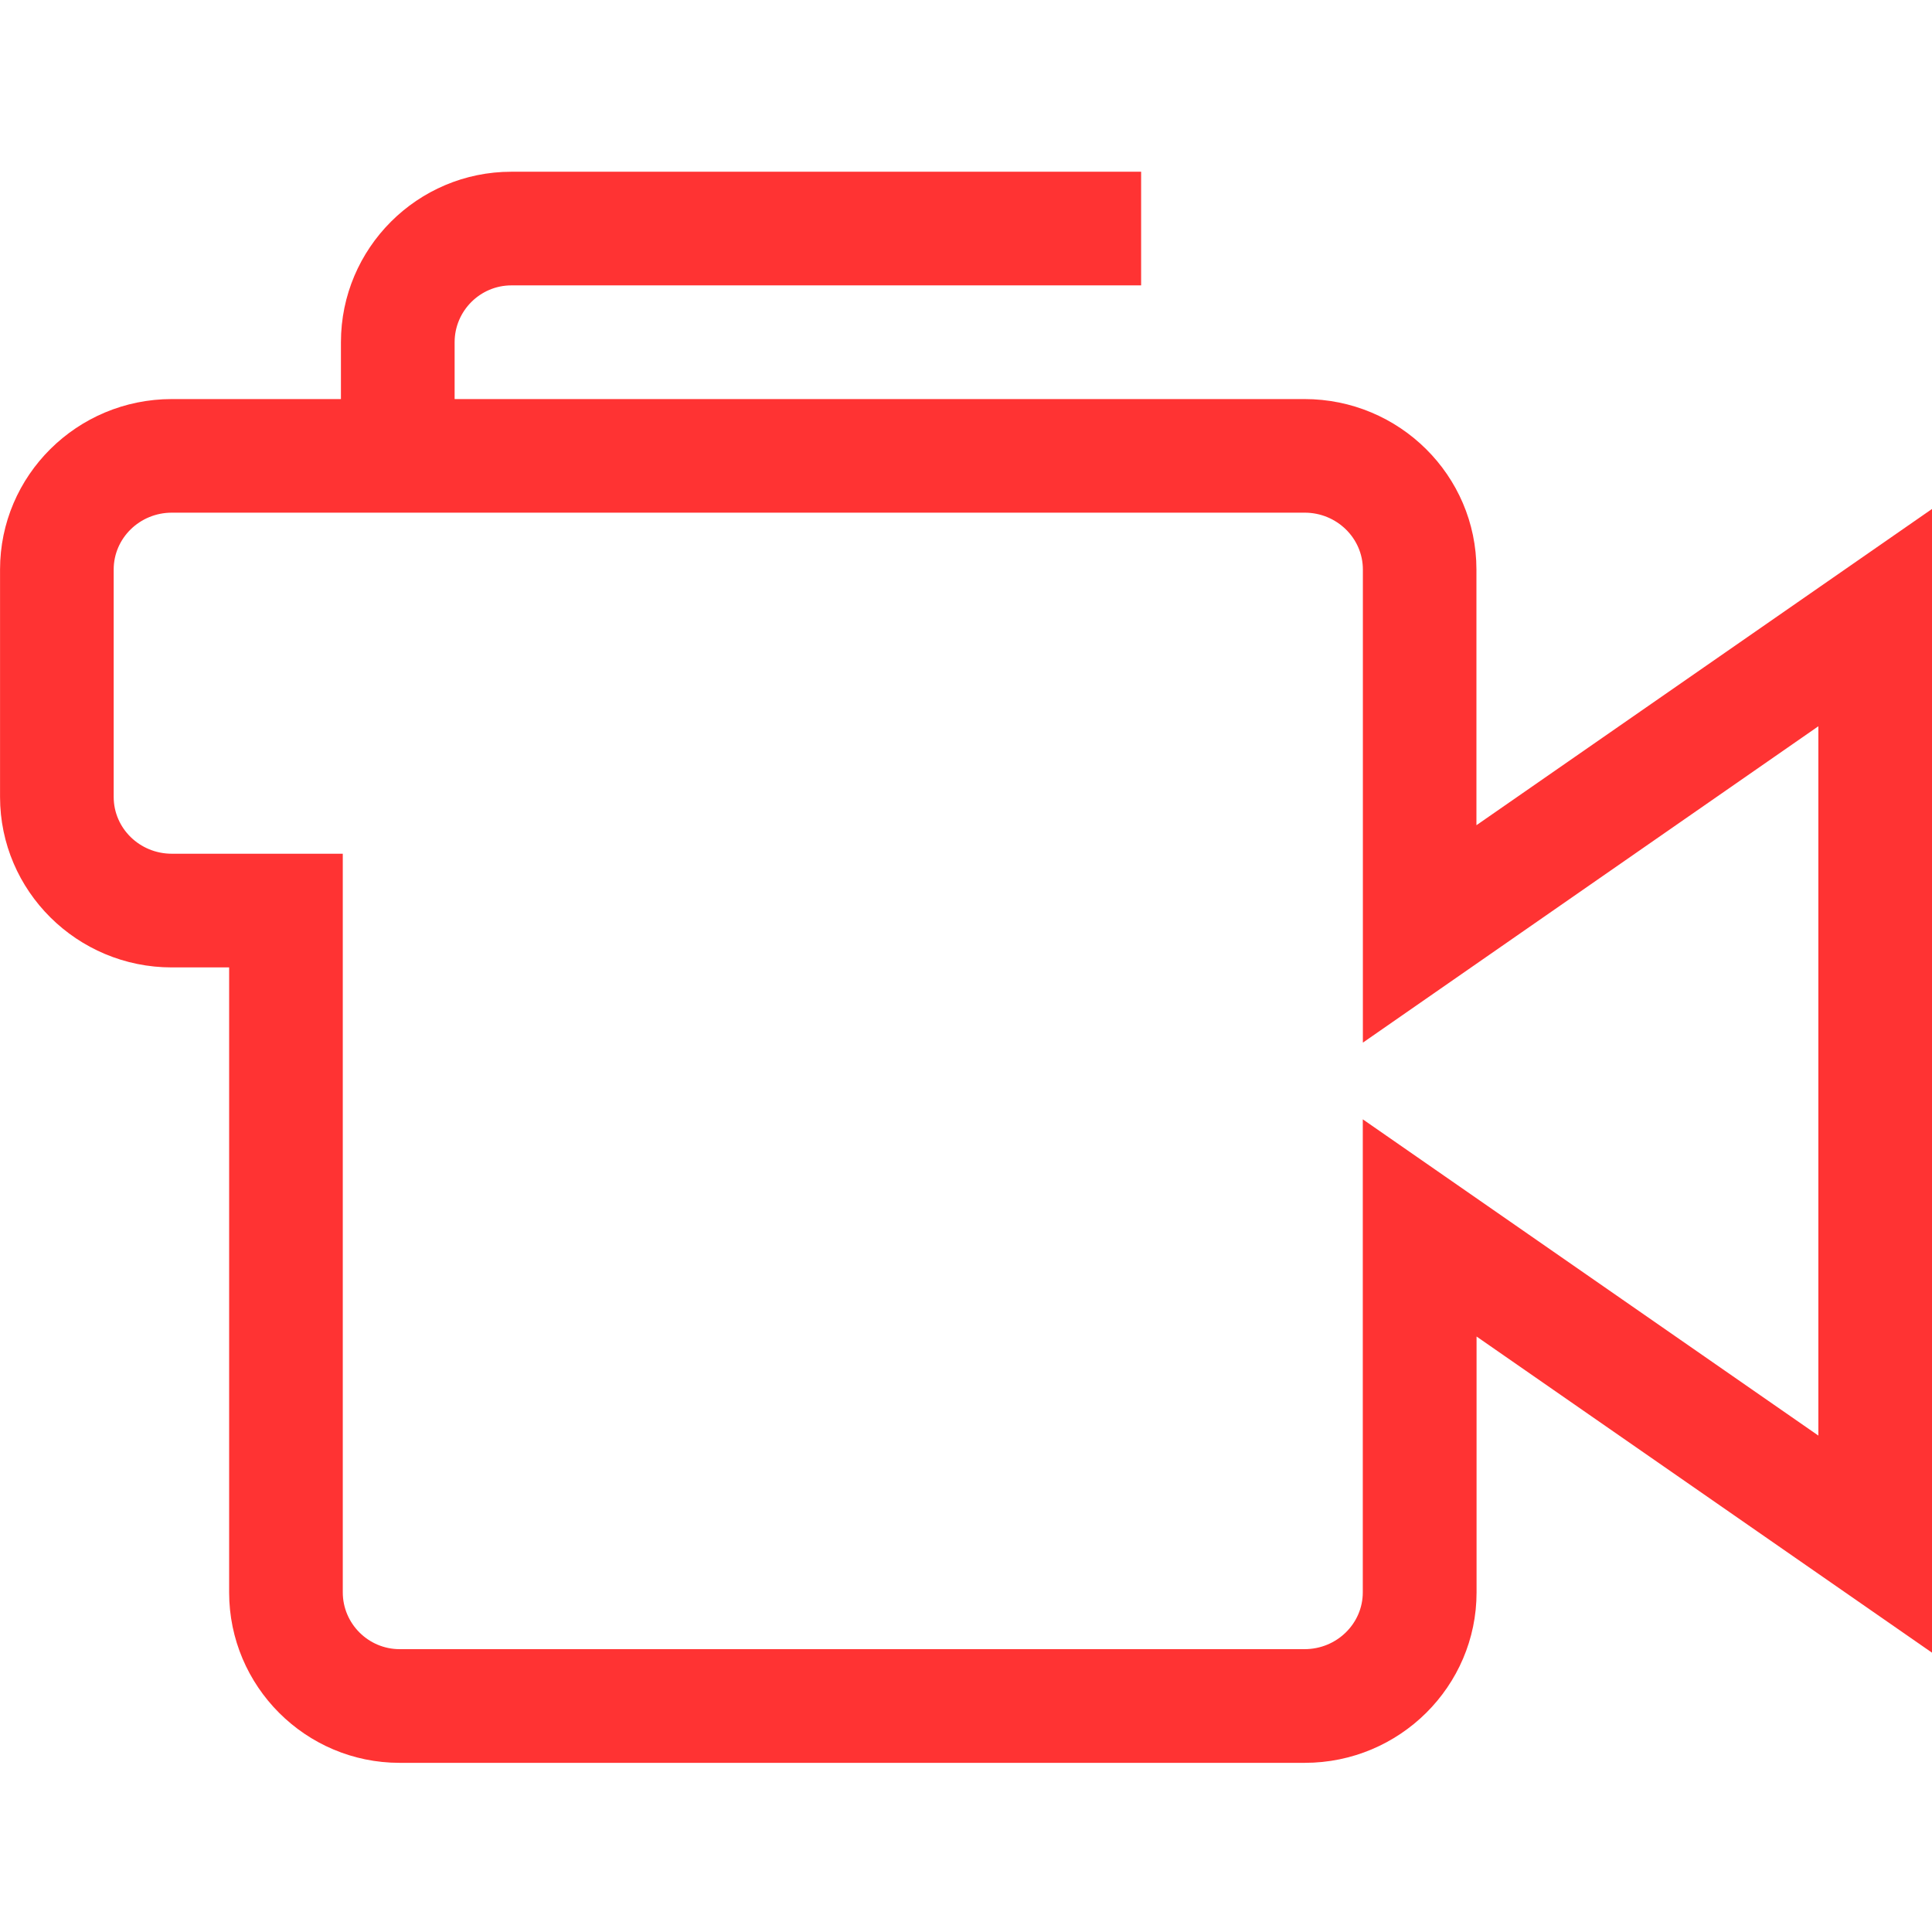
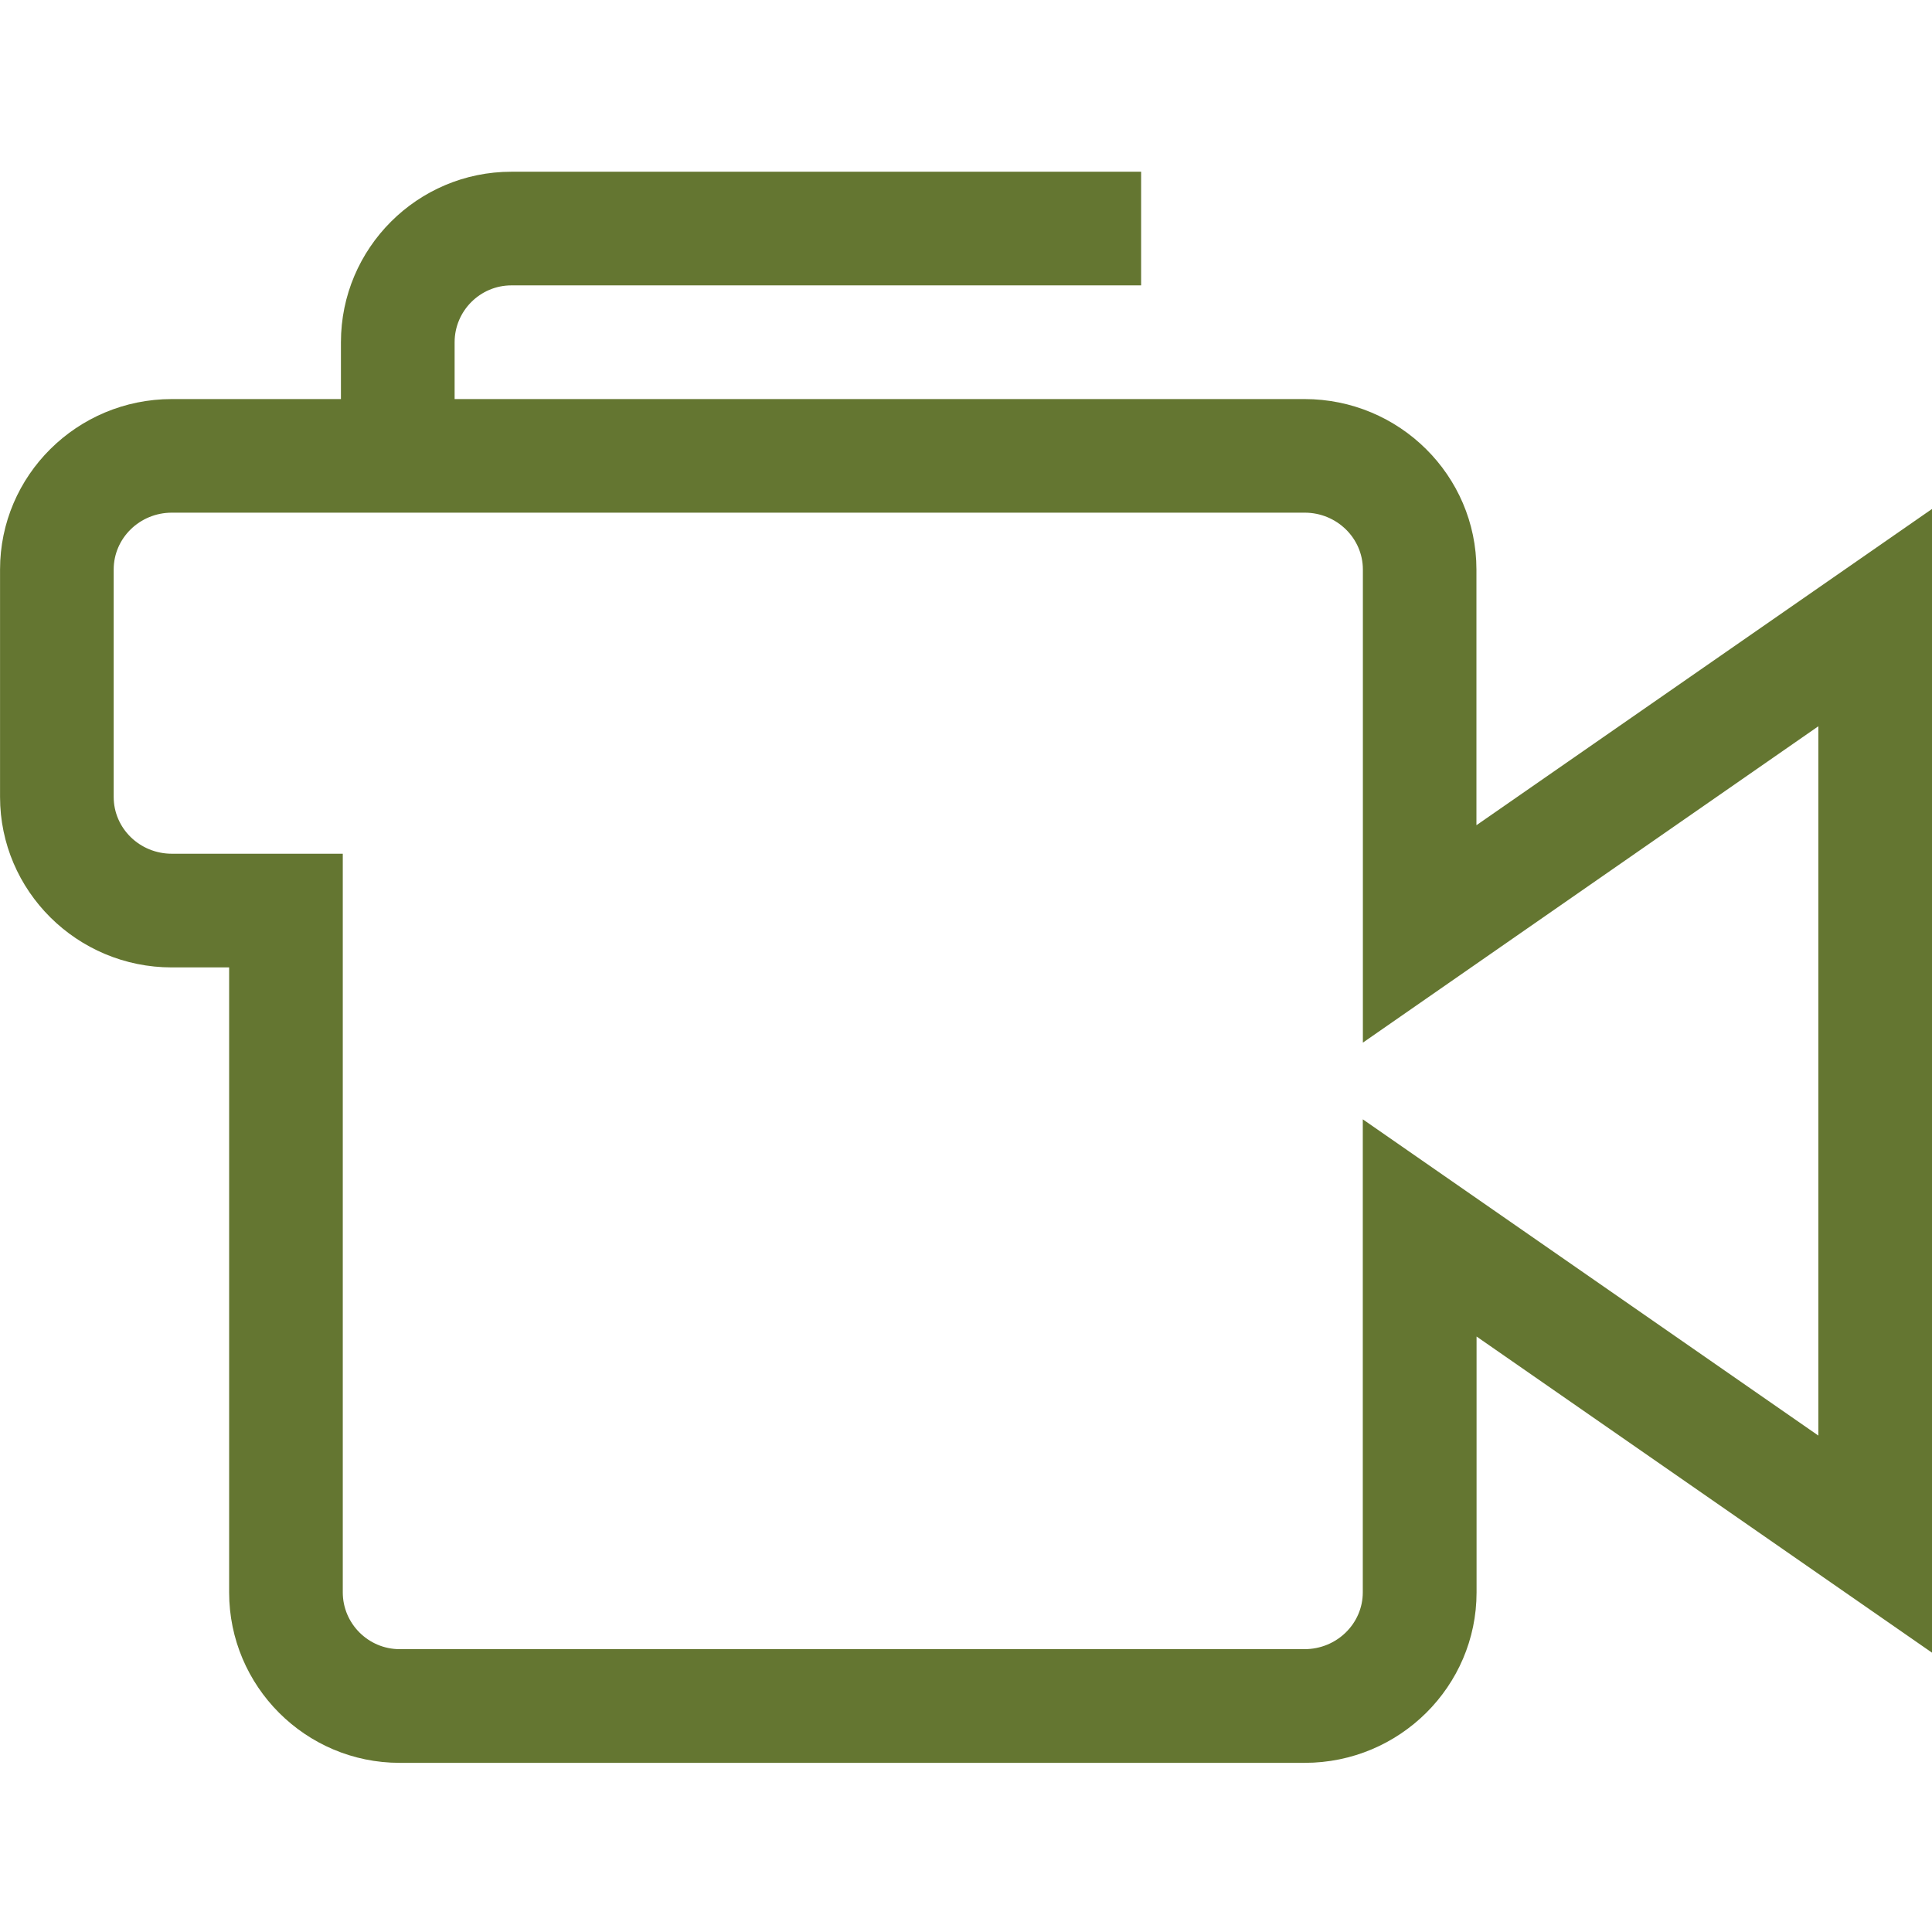
<svg xmlns="http://www.w3.org/2000/svg" version="1.1" id="Layer_1" x="0px" y="0px" width="45px" height="45px" viewBox="-14 -14 45 45" enable-background="new -14 -14 45 45" xml:space="preserve">
-   <path fill="#FF3333" d="M20.389,5.221v-5.956c0-2.19-1.796-3.97-4.004-3.97H-3.411v-1.324c0-0.73,0.596-1.324,1.322-1.324h14.668  V-10H-2.089c-2.188,0-3.97,1.781-3.97,3.971v1.324h-3.939c-2.208,0-4.001,1.78-4.001,3.97v5.297c0,2.189,1.794,3.971,4.001,3.971  h1.335v14.557c0,2.188,1.781,3.97,3.971,3.97H16.39c2.207,0,4.002-1.781,4.002-3.97V17.13L31,24.494V-2.145L20.389,5.221z   M28.354,19.438l-10.612-7.367v11.018c0,0.729-0.607,1.323-1.356,1.323H-4.692c-0.728,0-1.324-0.595-1.324-1.323V5.885h-3.982  c-0.749,0-1.354-0.593-1.354-1.323v-5.297c0-0.73,0.606-1.324,1.354-1.324H16.39c0.744,0,1.354,0.593,1.354,1.324v11.02  l10.609-7.369V19.438z" />
+   <path fill="#647631" d="M20.389,5.221v-5.956c0-2.19-1.796-3.97-4.004-3.97H-3.411v-1.324c0-0.73,0.596-1.324,1.322-1.324h14.668  V-10H-2.089c-2.188,0-3.97,1.781-3.97,3.971v1.324h-3.939c-2.208,0-4.001,1.78-4.001,3.97v5.297c0,2.189,1.794,3.971,4.001,3.971  h1.335v14.557c0,2.188,1.781,3.97,3.971,3.97H16.39c2.207,0,4.002-1.781,4.002-3.97V17.13L31,24.494V-2.145L20.389,5.221z   M28.354,19.438l-10.612-7.367v11.018c0,0.729-0.607,1.323-1.356,1.323H-4.692c-0.728,0-1.324-0.595-1.324-1.323V5.885h-3.982  c-0.749,0-1.354-0.593-1.354-1.323v-5.297c0-0.73,0.606-1.324,1.354-1.324H16.39c0.744,0,1.354,0.593,1.354,1.324v11.02  l10.609-7.369V19.438z" />
</svg>
